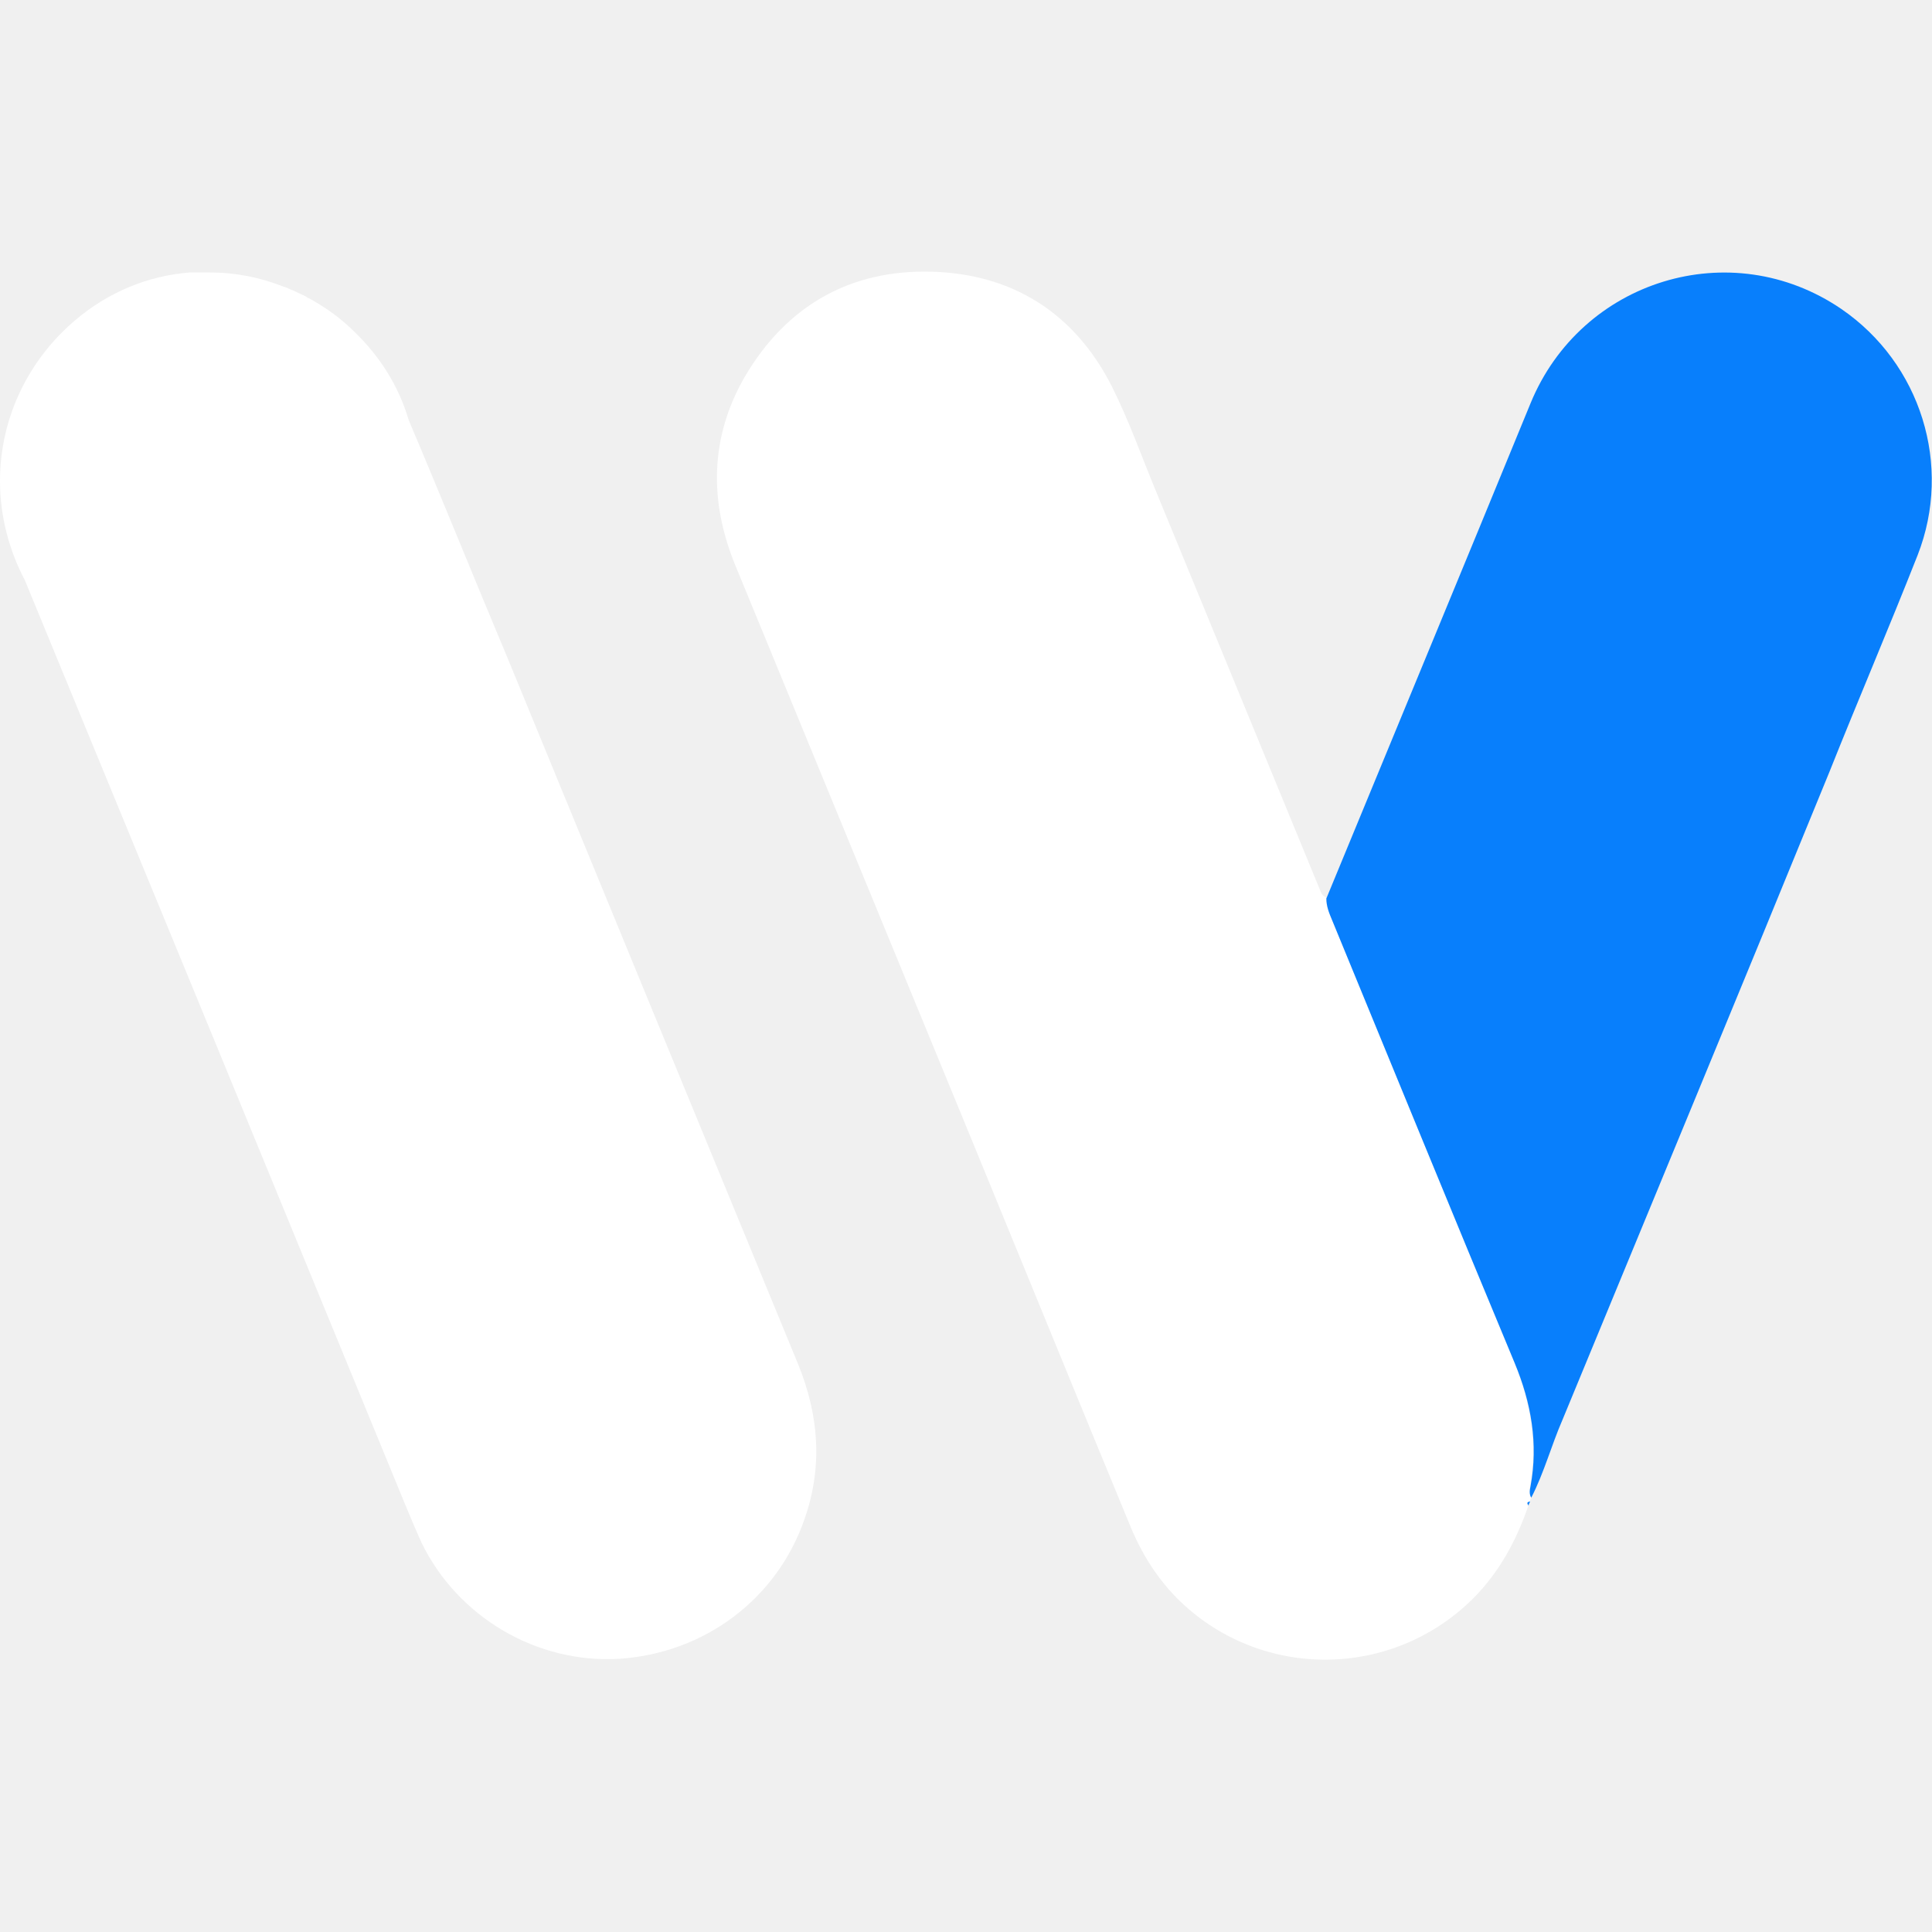
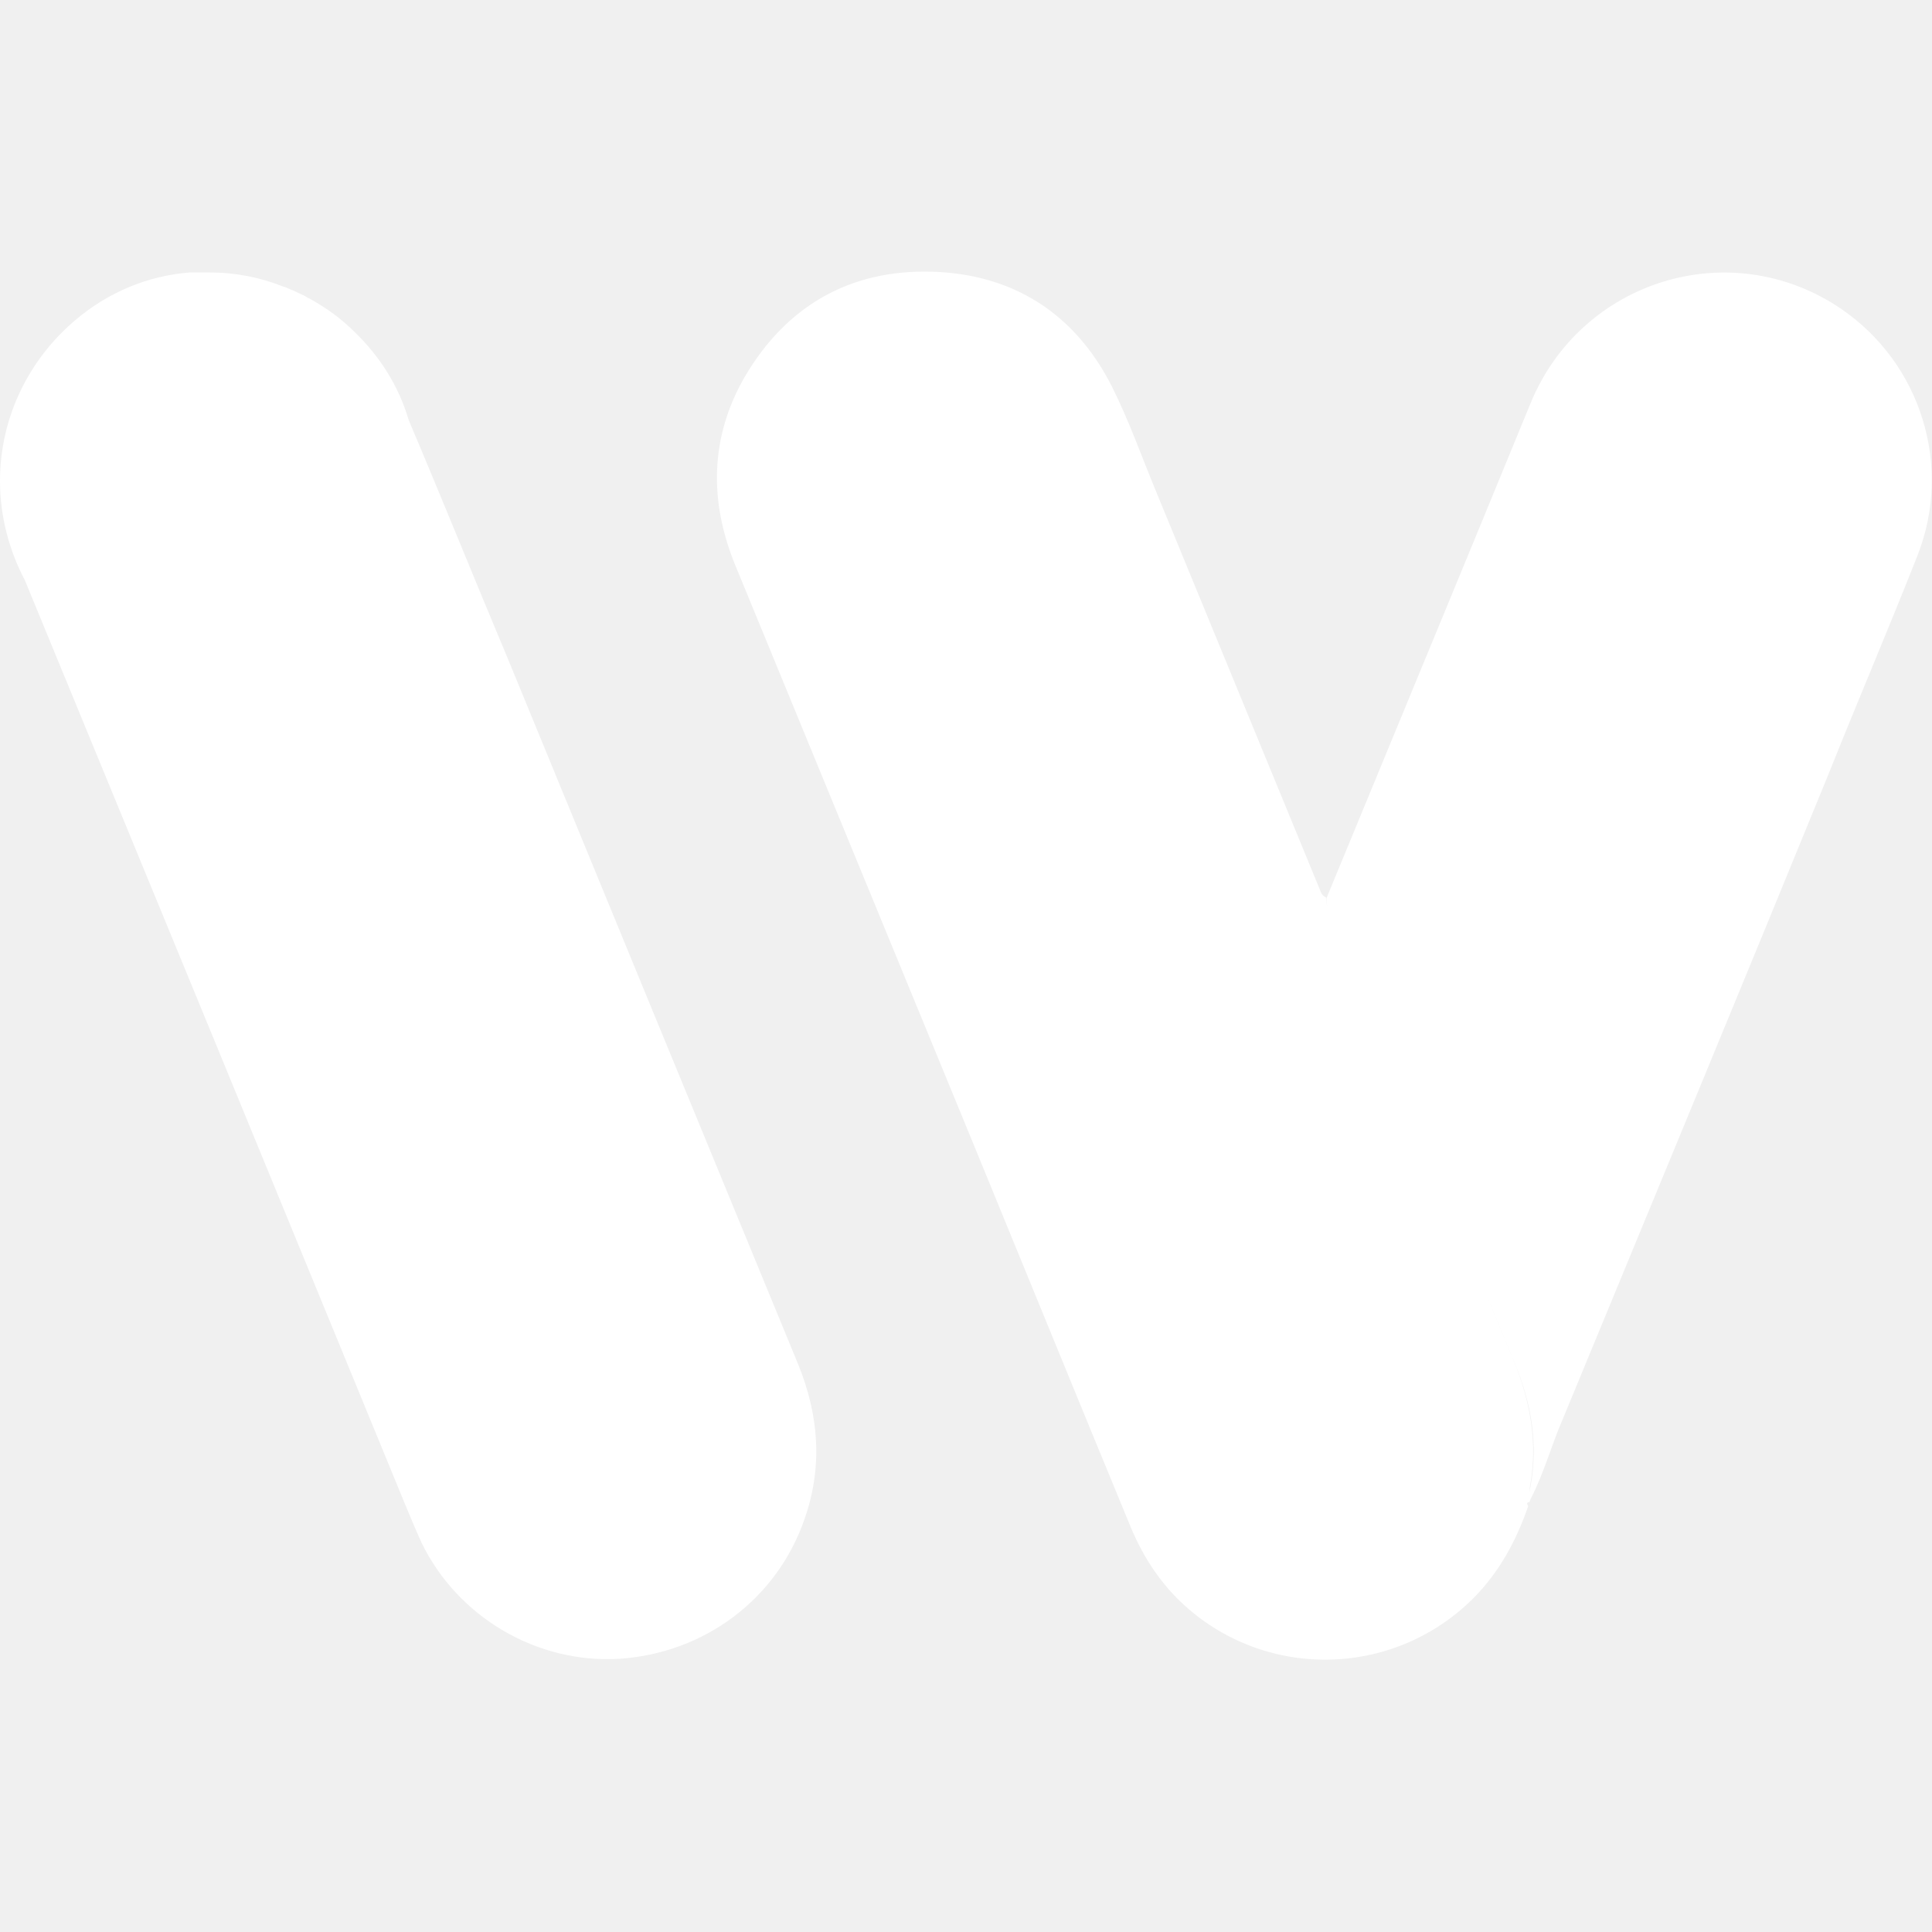
<svg xmlns="http://www.w3.org/2000/svg" version="1.1" id="Layer_1" x="0px" y="0px" viewBox="0 0 512 512" style="enable-background:new 0 0 512 512;" xml:space="preserve">
  <style type="text/css">
	.st0{fill:#FFFFFF;}
- 	.st1{fill:#087FFC;}
</style>
-   <g>
-     <path class="st0" d="M405.8,396.9c-0.2,0.4-0.4,0.8-0.4,1.1c-0.9,0.2-0.8,0.6-0.4,1.1c-3.2,9.3-7.7,17.6-14.7,24.6   c-21.4,21.2-55.6,21.5-77.3,0.9c-6.2-5.9-10.6-13-13.8-21c-13.6-32.9-27-65.8-40.6-98.9c-21.2-51.6-42.5-103.2-63.7-154.8   c-7-17-6.8-34,2.5-50.1c11-18.7,27.8-28.4,49.5-27.8c21.5,0.6,37.8,11,47.6,30.1c4.7,9.3,8.1,19.1,12.1,28.7   c14.2,34.6,28.5,69.2,42.7,103.8c0.6,1.1,0.6,2.6,2.1,3.2c0,2.1,0.8,3.8,1.5,5.7C369,282.7,385,321.8,401.3,361   c4.3,10.6,6.2,21.4,4.2,32.7C405.3,394.8,405.3,395.8,405.8,396.9z" />
-     <path class="st1" d="M405.8,396.9c-0.6-0.9-0.4-2.1-0.2-3c2.1-11.3,0.2-22.1-4.2-32.7c-16.3-39.1-32.3-78.3-48.4-117.4   c-0.8-1.9-1.5-3.6-1.5-5.7c18-43.7,36.1-87.3,54.1-131.2c13.4-32.7,53.1-45,82.4-25c21,14.4,29.5,41.4,20.2,65.2   c-7.6,19.3-15.7,38.2-23.4,57.5c-23.4,57.3-47.1,114.4-70.7,171.6C411.1,383.1,409.2,390.3,405.8,396.9z" />
-     <path class="st1" d="M405.1,399c-0.4-0.6-0.6-0.9,0.4-1.1C405.3,398.4,405.1,398.6,405.1,399z" />
-     <path class="st0" d="M211.5,361.5c-25.7-62.4-51.4-124.8-76.9-186.9c-8.9-21.2-17.4-42.3-26.3-63.3c-2.6-8.9-7.6-16.8-14.2-23.2   c-3.6-3.6-7.7-6.6-12.3-9.1c-0.2,0-0.4-0.2-0.4-0.2c-0.9-0.6-1.9-0.9-3-1.5c-0.8-0.4-1.5-0.6-2.1-0.9c-0.4-0.2-0.8-0.4-1.1-0.4   c-6.2-2.5-12.9-3.8-19.8-3.8c-0.2,0-0.4,0-0.4,0c-0.4,0-0.9,0-1.3,0c-0.6,0-1.1,0-1.7,0c-0.6,0-1.1,0-1.7,0   C38.9,73.1,28.5,77.6,20,84.8C7.7,95.2,0,110.5,0,127.5c0,9.5,2.5,18.5,6.6,26.3c32.1,77.9,64.1,155.6,96,233.3   c3,7.2,5.9,14.6,9.1,21.7c9.6,19.8,30.6,32.1,52.4,30.8c22.7-1.5,41.8-15.9,49.1-37C218.1,388.6,217,375,211.5,361.5z" />
-   </g>
+   <path class="st0" d="M405.8,396.9c-0.2,0.4-0.4,0.8-0.4,1.1c-0.9,0.2-0.8,0.6-0.4,1.1c-3.2,9.3-7.7,17.6-14.7,24.6  c-21.4,21.2-55.6,21.5-77.3,0.9c-6.2-5.9-10.6-13-13.8-21c-13.6-32.9-27-65.8-40.6-98.9c-21.2-51.6-42.5-103.2-63.7-154.8  c-7-17-6.8-34,2.5-50.1c11-18.7,27.8-28.4,49.5-27.8c21.5,0.6,37.8,11,47.6,30.1c4.7,9.3,8.1,19.1,12.1,28.7  c14.2,34.6,28.5,69.2,42.7,103.8c0.6,1.1,0.6,2.6,2.1,3.2c0,2.1,0.8,3.8,1.5,5.7C369,282.7,385,321.8,401.3,361  c4.3,10.6,6.2,21.4,4.2,32.7C405.3,394.8,405.3,395.8,405.8,396.9z M405.8,396.9c-0.6-0.9-0.4-2.1-0.2-3c2.1-11.3,0.2-22.1-4.2-32.7  c-16.3-39.1-32.3-78.3-48.4-117.4c-0.8-1.9-1.5-3.6-1.5-5.7c18-43.7,36.1-87.3,54.1-131.2c13.4-32.7,53.1-45,82.4-25  c21,14.4,29.5,41.4,20.2,65.2c-7.6,19.3-15.7,38.2-23.4,57.5c-23.4,57.3-47.1,114.4-70.7,171.6C411.1,383.1,409.2,390.3,405.8,396.9  z M211.5,361.5c-25.7-62.4-51.4-124.8-76.9-186.9c-8.9-21.2-17.4-42.3-26.3-63.3c-2.6-8.9-7.6-16.8-14.2-23.2  c-3.6-3.6-7.7-6.6-12.3-9.1c-0.2,0-0.4-0.2-0.4-0.2c-0.9-0.6-1.9-0.9-3-1.5c-0.8-0.4-1.5-0.6-2.1-0.9c-0.4-0.2-0.8-0.4-1.1-0.4  c-6.2-2.5-12.9-3.8-19.8-3.8c-0.2,0-0.4,0-0.4,0c-0.4,0-0.9,0-1.3,0c-0.6,0-1.1,0-1.7,0c-0.6,0-1.1,0-1.7,0  C38.9,73.1,28.5,77.6,20,84.8C7.7,95.2,0,110.5,0,127.5c0,9.5,2.5,18.5,6.6,26.3c32.1,77.9,64.1,155.6,96,233.3  c3,7.2,5.9,14.6,9.1,21.7c9.6,19.8,30.6,32.1,52.4,30.8c22.7-1.5,41.8-15.9,49.1-37C218.1,388.6,217,375,211.5,361.5z" />
</svg>
